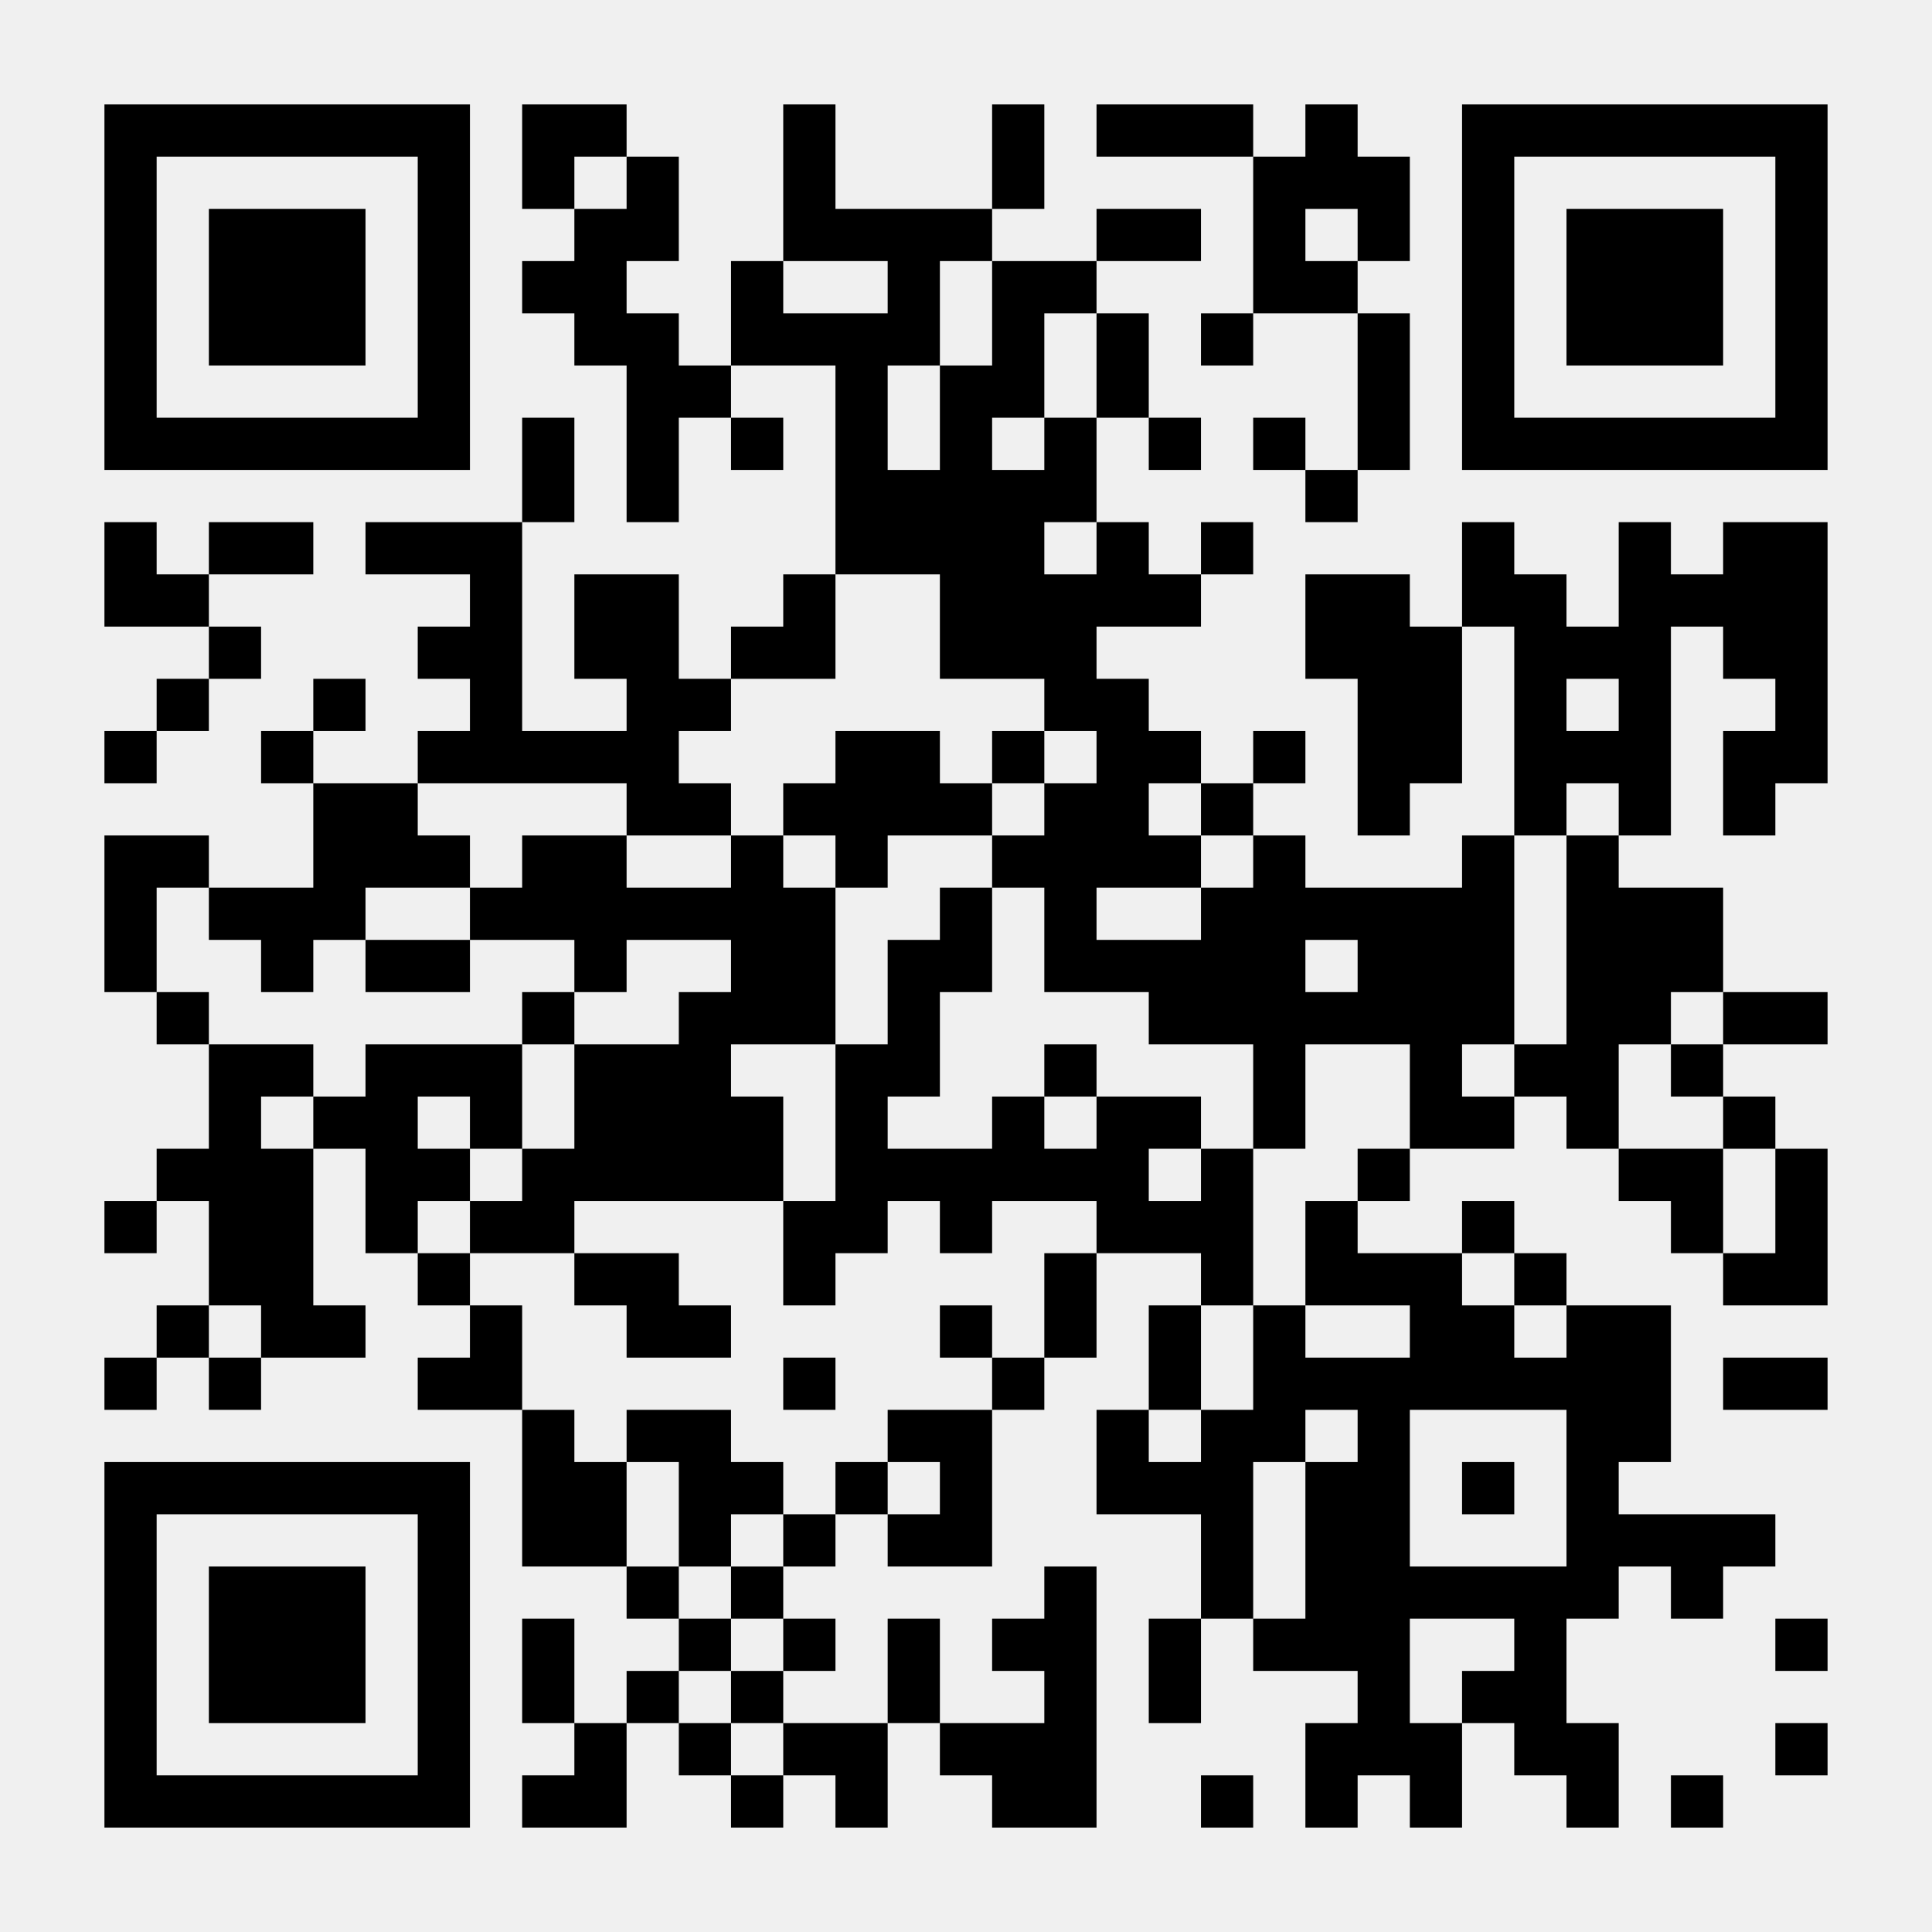
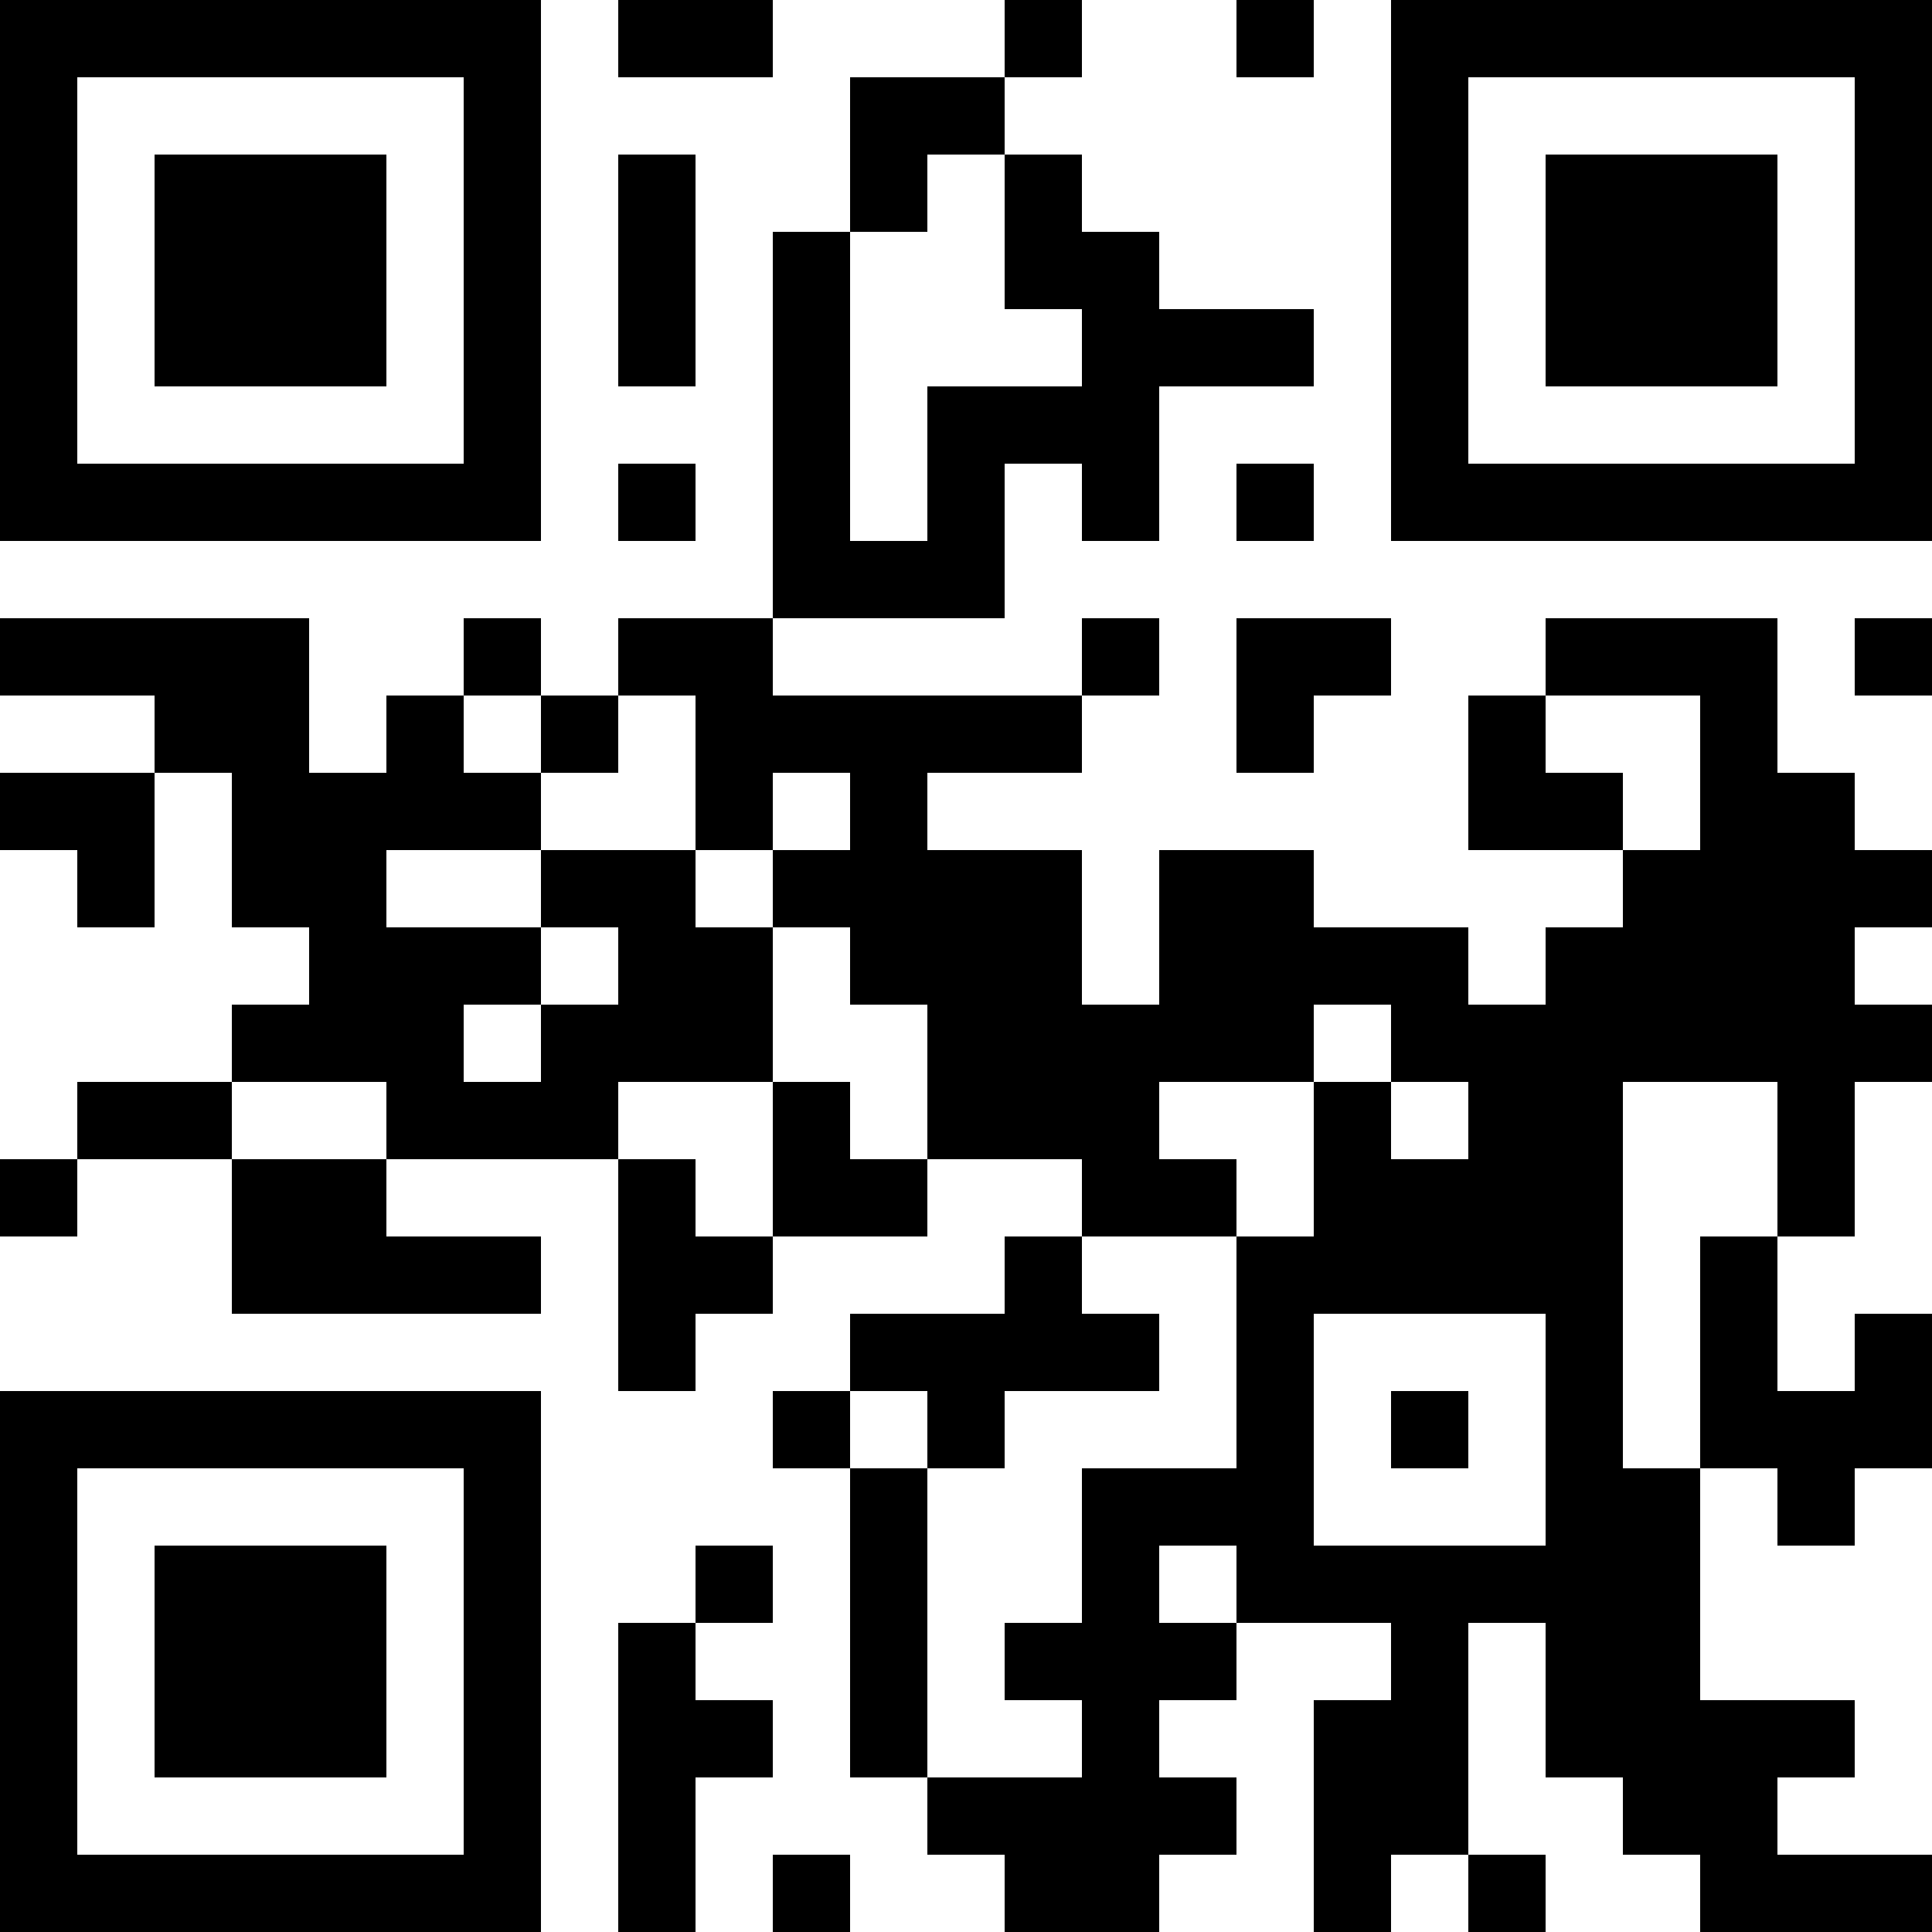
- <svg xmlns="http://www.w3.org/2000/svg" width="37mm" height="37mm" version="1.1" viewBox="0 0 37 37">
-   <path d="M2,2H3V3H2zM3,2H4V3H3zM4,2H5V3H4zM5,2H6V3H5zM6,2H7V3H6zM7,2H8V3H7zM8,2H9V3H8zM10,2H11V3H10zM11,2H12V3H11zM15,2H16V3H15zM19,2H20V3H19zM21,2H22V3H21zM22,2H23V3H22zM23,2H24V3H23zM25,2H26V3H25zM28,2H29V3H28zM29,2H30V3H29zM30,2H31V3H30zM31,2H32V3H31zM32,2H33V3H32zM33,2H34V3H33zM34,2H35V3H34zM2,3H3V4H2zM8,3H9V4H8zM10,3H11V4H10zM12,3H13V4H12zM15,3H16V4H15zM19,3H20V4H19zM24,3H25V4H24zM25,3H26V4H25zM26,3H27V4H26zM28,3H29V4H28zM34,3H35V4H34zM2,4H3V5H2zM4,4H5V5H4zM5,4H6V5H5zM6,4H7V5H6zM8,4H9V5H8zM11,4H12V5H11zM12,4H13V5H12zM15,4H16V5H15zM16,4H17V5H16zM17,4H18V5H17zM18,4H19V5H18zM21,4H22V5H21zM22,4H23V5H22zM24,4H25V5H24zM26,4H27V5H26zM28,4H29V5H28zM30,4H31V5H30zM31,4H32V5H31zM32,4H33V5H32zM34,4H35V5H34zM2,5H3V6H2zM4,5H5V6H4zM5,5H6V6H5zM6,5H7V6H6zM8,5H9V6H8zM10,5H11V6H10zM11,5H12V6H11zM14,5H15V6H14zM17,5H18V6H17zM19,5H20V6H19zM20,5H21V6H20zM24,5H25V6H24zM25,5H26V6H25zM28,5H29V6H28zM30,5H31V6H30zM31,5H32V6H31zM32,5H33V6H32zM34,5H35V6H34zM2,6H3V7H2zM4,6H5V7H4zM5,6H6V7H5zM6,6H7V7H6zM8,6H9V7H8zM11,6H12V7H11zM12,6H13V7H12zM14,6H15V7H14zM15,6H16V7H15zM16,6H17V7H16zM17,6H18V7H17zM19,6H20V7H19zM21,6H22V7H21zM23,6H24V7H23zM26,6H27V7H26zM28,6H29V7H28zM30,6H31V7H30zM31,6H32V7H31zM32,6H33V7H32zM34,6H35V7H34zM2,7H3V8H2zM8,7H9V8H8zM12,7H13V8H12zM13,7H14V8H13zM16,7H17V8H16zM18,7H19V8H18zM19,7H20V8H19zM21,7H22V8H21zM26,7H27V8H26zM28,7H29V8H28zM34,7H35V8H34zM2,8H3V9H2zM3,8H4V9H3zM4,8H5V9H4zM5,8H6V9H5zM6,8H7V9H6zM7,8H8V9H7zM8,8H9V9H8zM10,8H11V9H10zM12,8H13V9H12zM14,8H15V9H14zM16,8H17V9H16zM18,8H19V9H18zM20,8H21V9H20zM22,8H23V9H22zM24,8H25V9H24zM26,8H27V9H26zM28,8H29V9H28zM29,8H30V9H29zM30,8H31V9H30zM31,8H32V9H31zM32,8H33V9H32zM33,8H34V9H33zM34,8H35V9H34zM10,9H11V10H10zM12,9H13V10H12zM16,9H17V10H16zM17,9H18V10H17zM18,9H19V10H18zM19,9H20V10H19zM20,9H21V10H20zM25,9H26V10H25zM2,10H3V11H2zM4,10H5V11H4zM5,10H6V11H5zM7,10H8V11H7zM8,10H9V11H8zM9,10H10V11H9zM16,10H17V11H16zM17,10H18V11H17zM18,10H19V11H18zM19,10H20V11H19zM21,10H22V11H21zM23,10H24V11H23zM28,10H29V11H28zM31,10H32V11H31zM33,10H34V11H33zM34,10H35V11H34zM2,11H3V12H2zM3,11H4V12H3zM9,11H10V12H9zM11,11H12V12H11zM12,11H13V12H12zM15,11H16V12H15zM18,11H19V12H18zM19,11H20V12H19zM20,11H21V12H20zM21,11H22V12H21zM22,11H23V12H22zM25,11H26V12H25zM26,11H27V12H26zM28,11H29V12H28zM29,11H30V12H29zM31,11H32V12H31zM32,11H33V12H32zM33,11H34V12H33zM34,11H35V12H34zM4,12H5V13H4zM8,12H9V13H8zM9,12H10V13H9zM11,12H12V13H11zM12,12H13V13H12zM14,12H15V13H14zM15,12H16V13H15zM18,12H19V13H18zM19,12H20V13H19zM20,12H21V13H20zM25,12H26V13H25zM26,12H27V13H26zM27,12H28V13H27zM29,12H30V13H29zM30,12H31V13H30zM31,12H32V13H31zM33,12H34V13H33zM34,12H35V13H34zM3,13H4V14H3zM6,13H7V14H6zM9,13H10V14H9zM12,13H13V14H12zM13,13H14V14H13zM20,13H21V14H20zM21,13H22V14H21zM26,13H27V14H26zM27,13H28V14H27zM29,13H30V14H29zM31,13H32V14H31zM34,13H35V14H34zM2,14H3V15H2zM5,14H6V15H5zM8,14H9V15H8zM9,14H10V15H9zM10,14H11V15H10zM11,14H12V15H11zM12,14H13V15H12zM16,14H17V15H16zM17,14H18V15H17zM19,14H20V15H19zM21,14H22V15H21zM22,14H23V15H22zM24,14H25V15H24zM26,14H27V15H26zM27,14H28V15H27zM29,14H30V15H29zM30,14H31V15H30zM31,14H32V15H31zM33,14H34V15H33zM34,14H35V15H34zM6,15H7V16H6zM7,15H8V16H7zM12,15H13V16H12zM13,15H14V16H13zM15,15H16V16H15zM16,15H17V16H16zM17,15H18V16H17zM18,15H19V16H18zM20,15H21V16H20zM21,15H22V16H21zM23,15H24V16H23zM26,15H27V16H26zM29,15H30V16H29zM31,15H32V16H31zM33,15H34V16H33zM2,16H3V17H2zM3,16H4V17H3zM6,16H7V17H6zM7,16H8V17H7zM8,16H9V17H8zM10,16H11V17H10zM11,16H12V17H11zM14,16H15V17H14zM16,16H17V17H16zM19,16H20V17H19zM20,16H21V17H20zM21,16H22V17H21zM22,16H23V17H22zM24,16H25V17H24zM28,16H29V17H28zM30,16H31V17H30zM2,17H3V18H2zM4,17H5V18H4zM5,17H6V18H5zM6,17H7V18H6zM9,17H10V18H9zM10,17H11V18H10zM11,17H12V18H11zM12,17H13V18H12zM13,17H14V18H13zM14,17H15V18H14zM15,17H16V18H15zM18,17H19V18H18zM20,17H21V18H20zM23,17H24V18H23zM24,17H25V18H24zM25,17H26V18H25zM26,17H27V18H26zM27,17H28V18H27zM28,17H29V18H28zM30,17H31V18H30zM31,17H32V18H31zM32,17H33V18H32zM2,18H3V19H2zM5,18H6V19H5zM7,18H8V19H7zM8,18H9V19H8zM11,18H12V19H11zM14,18H15V19H14zM15,18H16V19H15zM17,18H18V19H17zM18,18H19V19H18zM20,18H21V19H20zM21,18H22V19H21zM22,18H23V19H22zM23,18H24V19H23zM24,18H25V19H24zM26,18H27V19H26zM27,18H28V19H27zM28,18H29V19H28zM30,18H31V19H30zM31,18H32V19H31zM32,18H33V19H32zM3,19H4V20H3zM10,19H11V20H10zM13,19H14V20H13zM14,19H15V20H14zM15,19H16V20H15zM17,19H18V20H17zM22,19H23V20H22zM23,19H24V20H23zM24,19H25V20H24zM25,19H26V20H25zM26,19H27V20H26zM27,19H28V20H27zM28,19H29V20H28zM30,19H31V20H30zM31,19H32V20H31zM33,19H34V20H33zM34,19H35V20H34zM4,20H5V21H4zM5,20H6V21H5zM7,20H8V21H7zM8,20H9V21H8zM9,20H10V21H9zM11,20H12V21H11zM12,20H13V21H12zM13,20H14V21H13zM16,20H17V21H16zM17,20H18V21H17zM20,20H21V21H20zM24,20H25V21H24zM27,20H28V21H27zM29,20H30V21H29zM30,20H31V21H30zM32,20H33V21H32zM4,21H5V22H4zM6,21H7V22H6zM7,21H8V22H7zM9,21H10V22H9zM11,21H12V22H11zM12,21H13V22H12zM13,21H14V22H13zM14,21H15V22H14zM16,21H17V22H16zM19,21H20V22H19zM21,21H22V22H21zM22,21H23V22H22zM24,21H25V22H24zM27,21H28V22H27zM28,21H29V22H28zM30,21H31V22H30zM33,21H34V22H33zM3,22H4V23H3zM4,22H5V23H4zM5,22H6V23H5zM7,22H8V23H7zM8,22H9V23H8zM10,22H11V23H10zM11,22H12V23H11zM12,22H13V23H12zM13,22H14V23H13zM14,22H15V23H14zM16,22H17V23H16zM17,22H18V23H17zM18,22H19V23H18zM19,22H20V23H19zM20,22H21V23H20zM21,22H22V23H21zM23,22H24V23H23zM26,22H27V23H26zM31,22H32V23H31zM32,22H33V23H32zM34,22H35V23H34zM2,23H3V24H2zM4,23H5V24H4zM5,23H6V24H5zM7,23H8V24H7zM9,23H10V24H9zM10,23H11V24H10zM15,23H16V24H15zM16,23H17V24H16zM18,23H19V24H18zM21,23H22V24H21zM22,23H23V24H22zM23,23H24V24H23zM25,23H26V24H25zM28,23H29V24H28zM32,23H33V24H32zM34,23H35V24H34zM4,24H5V25H4zM5,24H6V25H5zM8,24H9V25H8zM11,24H12V25H11zM12,24H13V25H12zM15,24H16V25H15zM20,24H21V25H20zM23,24H24V25H23zM25,24H26V25H25zM26,24H27V25H26zM27,24H28V25H27zM29,24H30V25H29zM33,24H34V25H33zM34,24H35V25H34zM3,25H4V26H3zM5,25H6V26H5zM6,25H7V26H6zM9,25H10V26H9zM12,25H13V26H12zM13,25H14V26H13zM18,25H19V26H18zM20,25H21V26H20zM22,25H23V26H22zM24,25H25V26H24zM27,25H28V26H27zM28,25H29V26H28zM30,25H31V26H30zM31,25H32V26H31zM2,26H3V27H2zM4,26H5V27H4zM8,26H9V27H8zM9,26H10V27H9zM15,26H16V27H15zM19,26H20V27H19zM22,26H23V27H22zM24,26H25V27H24zM25,26H26V27H25zM26,26H27V27H26zM27,26H28V27H27zM28,26H29V27H28zM29,26H30V27H29zM30,26H31V27H30zM31,26H32V27H31zM33,26H34V27H33zM34,26H35V27H34zM10,27H11V28H10zM12,27H13V28H12zM13,27H14V28H13zM17,27H18V28H17zM18,27H19V28H18zM21,27H22V28H21zM23,27H24V28H23zM24,27H25V28H24zM26,27H27V28H26zM30,27H31V28H30zM31,27H32V28H31zM2,28H3V29H2zM3,28H4V29H3zM4,28H5V29H4zM5,28H6V29H5zM6,28H7V29H6zM7,28H8V29H7zM8,28H9V29H8zM10,28H11V29H10zM11,28H12V29H11zM13,28H14V29H13zM14,28H15V29H14zM16,28H17V29H16zM18,28H19V29H18zM21,28H22V29H21zM22,28H23V29H22zM23,28H24V29H23zM25,28H26V29H25zM26,28H27V29H26zM28,28H29V29H28zM30,28H31V29H30zM2,29H3V30H2zM8,29H9V30H8zM10,29H11V30H10zM11,29H12V30H11zM13,29H14V30H13zM15,29H16V30H15zM17,29H18V30H17zM18,29H19V30H18zM23,29H24V30H23zM25,29H26V30H25zM26,29H27V30H26zM30,29H31V30H30zM31,29H32V30H31zM32,29H33V30H32zM33,29H34V30H33zM2,30H3V31H2zM4,30H5V31H4zM5,30H6V31H5zM6,30H7V31H6zM8,30H9V31H8zM12,30H13V31H12zM14,30H15V31H14zM20,30H21V31H20zM23,30H24V31H23zM25,30H26V31H25zM26,30H27V31H26zM27,30H28V31H27zM28,30H29V31H28zM29,30H30V31H29zM30,30H31V31H30zM32,30H33V31H32zM2,31H3V32H2zM4,31H5V32H4zM5,31H6V32H5zM6,31H7V32H6zM8,31H9V32H8zM10,31H11V32H10zM13,31H14V32H13zM15,31H16V32H15zM17,31H18V32H17zM19,31H20V32H19zM20,31H21V32H20zM22,31H23V32H22zM24,31H25V32H24zM25,31H26V32H25zM26,31H27V32H26zM29,31H30V32H29zM34,31H35V32H34zM2,32H3V33H2zM4,32H5V33H4zM5,32H6V33H5zM6,32H7V33H6zM8,32H9V33H8zM10,32H11V33H10zM12,32H13V33H12zM14,32H15V33H14zM17,32H18V33H17zM20,32H21V33H20zM22,32H23V33H22zM26,32H27V33H26zM28,32H29V33H28zM29,32H30V33H29zM2,33H3V34H2zM8,33H9V34H8zM11,33H12V34H11zM13,33H14V34H13zM15,33H16V34H15zM16,33H17V34H16zM18,33H19V34H18zM19,33H20V34H19zM20,33H21V34H20zM25,33H26V34H25zM26,33H27V34H26zM27,33H28V34H27zM29,33H30V34H29zM30,33H31V34H30zM34,33H35V34H34zM2,34H3V35H2zM3,34H4V35H3zM4,34H5V35H4zM5,34H6V35H5zM6,34H7V35H6zM7,34H8V35H7zM8,34H9V35H8zM10,34H11V35H10zM11,34H12V35H11zM14,34H15V35H14zM16,34H17V35H16zM19,34H20V35H19zM20,34H21V35H20zM23,34H24V35H23zM25,34H26V35H25zM27,34H28V35H27zM30,34H31V35H30zM32,34H33V35H32z" id="qr-path" fill="#000000" fill-opacity="1" fill-rule="nonzero" stroke="none" />
+ <svg xmlns="http://www.w3.org/2000/svg" version="1.1" width="300" height="300" viewBox="0 0 300 300">
+   <rect x="0" y="0" width="300" height="300" fill="#ffffff" />
+   <g transform="scale(12)">
+     <g transform="translate(0,0)">
+       <path fill-rule="evenodd" d="M8 0L8 1L10 1L10 0ZM13 0L13 1L11 1L11 3L10 3L10 8L8 8L8 9L7 9L7 8L6 8L6 9L5 9L5 10L4 10L4 8L0 8L0 9L2 9L2 10L0 10L0 11L1 11L1 12L2 12L2 10L3 10L3 12L4 12L4 13L3 13L3 14L1 14L1 15L0 15L0 16L1 16L1 15L3 15L3 17L7 17L7 16L5 16L5 15L8 15L8 18L9 18L9 17L10 17L10 16L12 16L12 15L14 15L14 16L13 16L13 17L11 17L11 18L10 18L10 19L11 19L11 23L12 23L12 24L13 24L13 25L15 25L15 24L16 24L16 23L15 23L15 22L16 22L16 21L18 21L18 22L17 22L17 25L18 25L18 24L19 24L19 25L20 25L20 24L19 24L19 21L20 21L20 23L21 23L21 24L22 24L22 25L25 25L25 24L23 24L23 23L24 23L24 22L22 22L22 19L23 19L23 20L24 20L24 19L25 19L25 17L24 17L24 18L23 18L23 16L24 16L24 14L25 14L25 13L24 13L24 12L25 12L25 11L24 11L24 10L23 10L23 8L20 8L20 9L19 9L19 11L21 11L21 12L20 12L20 13L19 13L19 12L17 12L17 11L15 11L15 13L14 13L14 11L12 11L12 10L14 10L14 9L15 9L15 8L14 8L14 9L10 9L10 8L13 8L13 6L14 6L14 7L15 7L15 5L17 5L17 4L15 4L15 3L14 3L14 2L13 2L13 1L14 1L14 0ZM16 0L16 1L17 1L17 0ZM8 2L8 5L9 5L9 2ZM12 2L12 3L11 3L11 7L12 7L12 5L14 5L14 4L13 4L13 2ZM8 6L8 7L9 7L9 6ZM16 6L16 7L17 7L17 6ZM16 8L16 10L17 10L17 9L18 9L18 8ZM24 8L24 9L25 9L25 8ZM6 9L6 10L7 10L7 11L5 11L5 12L7 12L7 13L6 13L6 14L7 14L7 13L8 13L8 12L7 12L7 11L9 11L9 12L10 12L10 14L8 14L8 15L9 15L9 16L10 16L10 14L11 14L11 15L12 15L12 13L11 13L11 12L10 12L10 11L11 11L11 10L10 10L10 11L9 11L9 9L8 9L8 10L7 10L7 9ZM20 9L20 10L21 10L21 11L22 11L22 9ZM17 13L17 14L15 14L15 15L16 15L16 16L14 16L14 17L15 17L15 18L13 18L13 19L12 19L12 18L11 18L11 19L12 19L12 23L14 23L14 22L13 22L13 21L14 21L14 19L16 19L16 16L17 16L17 14L18 14L18 15L19 15L19 14L18 14L18 13ZM3 14L3 15L5 15L5 14ZM21 14L21 19L22 19L22 16L23 16L23 14ZM17 17L17 20L20 20L20 17ZM18 18L18 19L19 19L19 18ZM9 20L9 21L8 21L8 25L9 25L9 23L10 23L10 22L9 22L9 21L10 21L10 20ZM15 20L15 21L16 21L16 20ZM10 24L10 25L11 25L11 24ZM0 0L0 7L7 7L7 0ZM1 1L1 6L6 6L6 1ZM2 2L2 5L5 5L5 2ZM18 0L18 7L25 7L25 0ZM19 1L19 6L24 6L24 1ZM20 2L20 5L23 5L23 2ZM0 18L0 25L7 25L7 18ZM1 19L1 24L6 24L6 19ZM2 20L2 23L5 23L5 20Z" fill="#000000" />
+     </g>
+   </g>
</svg>
